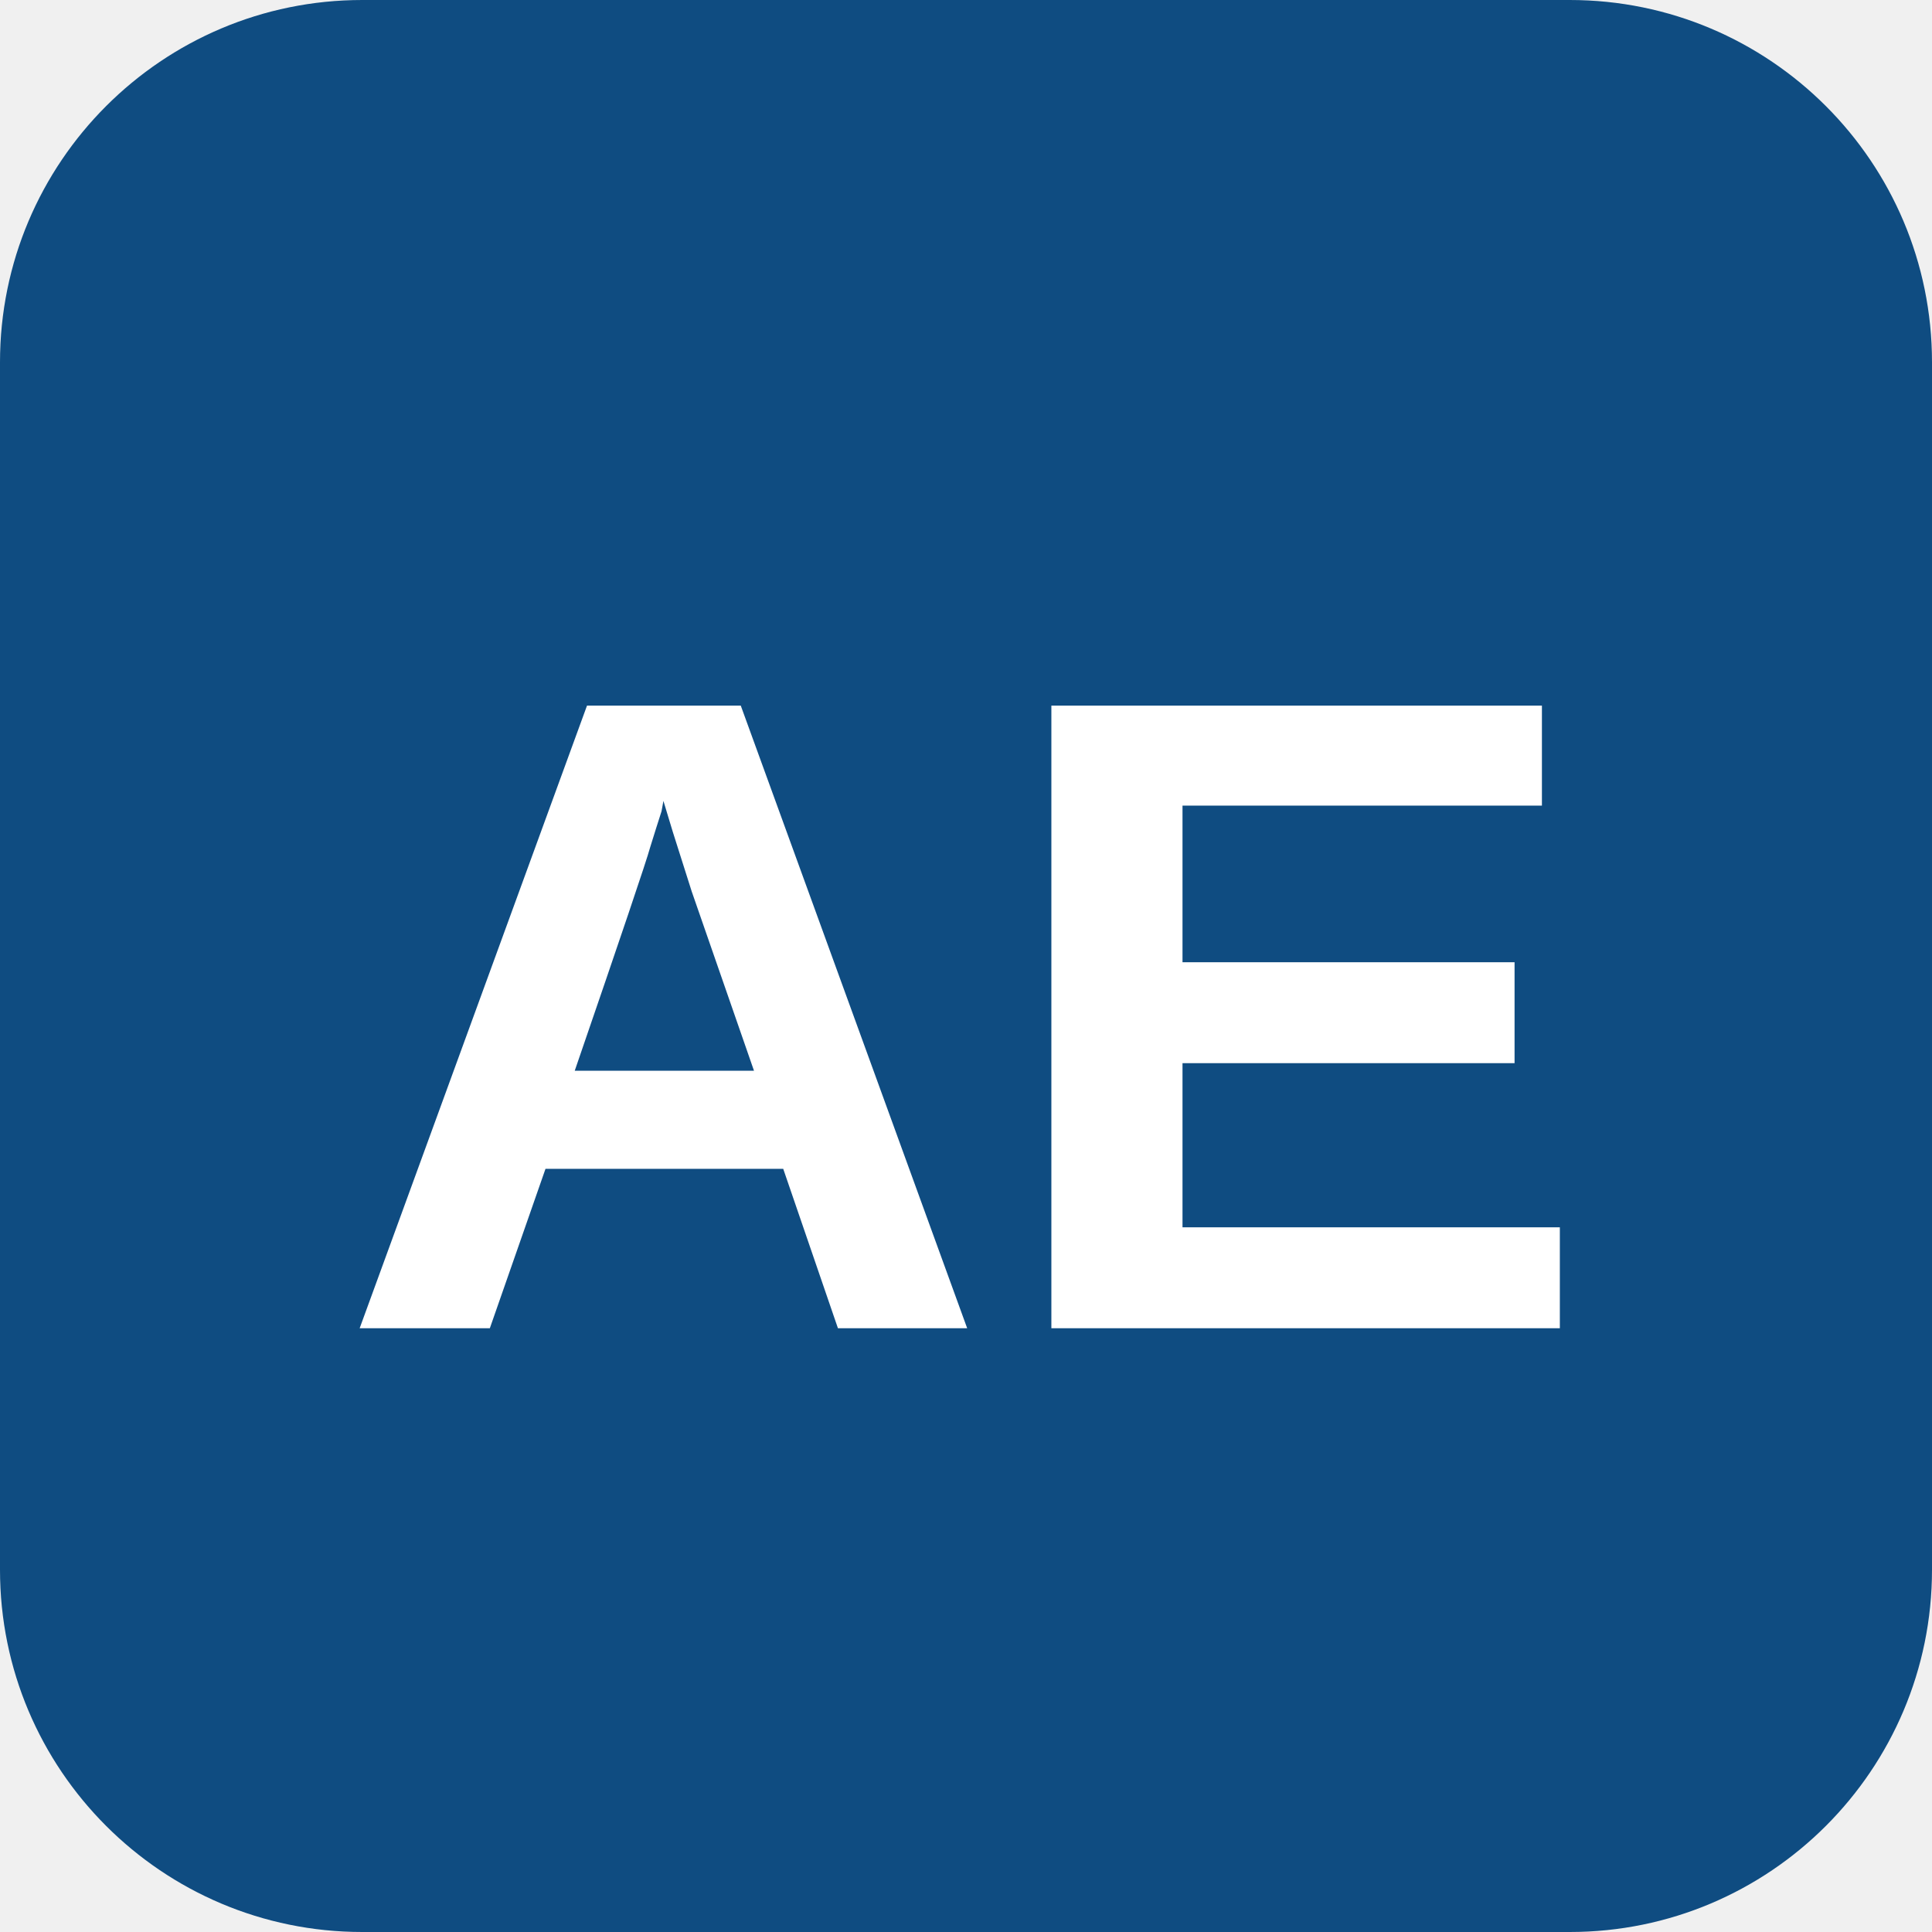
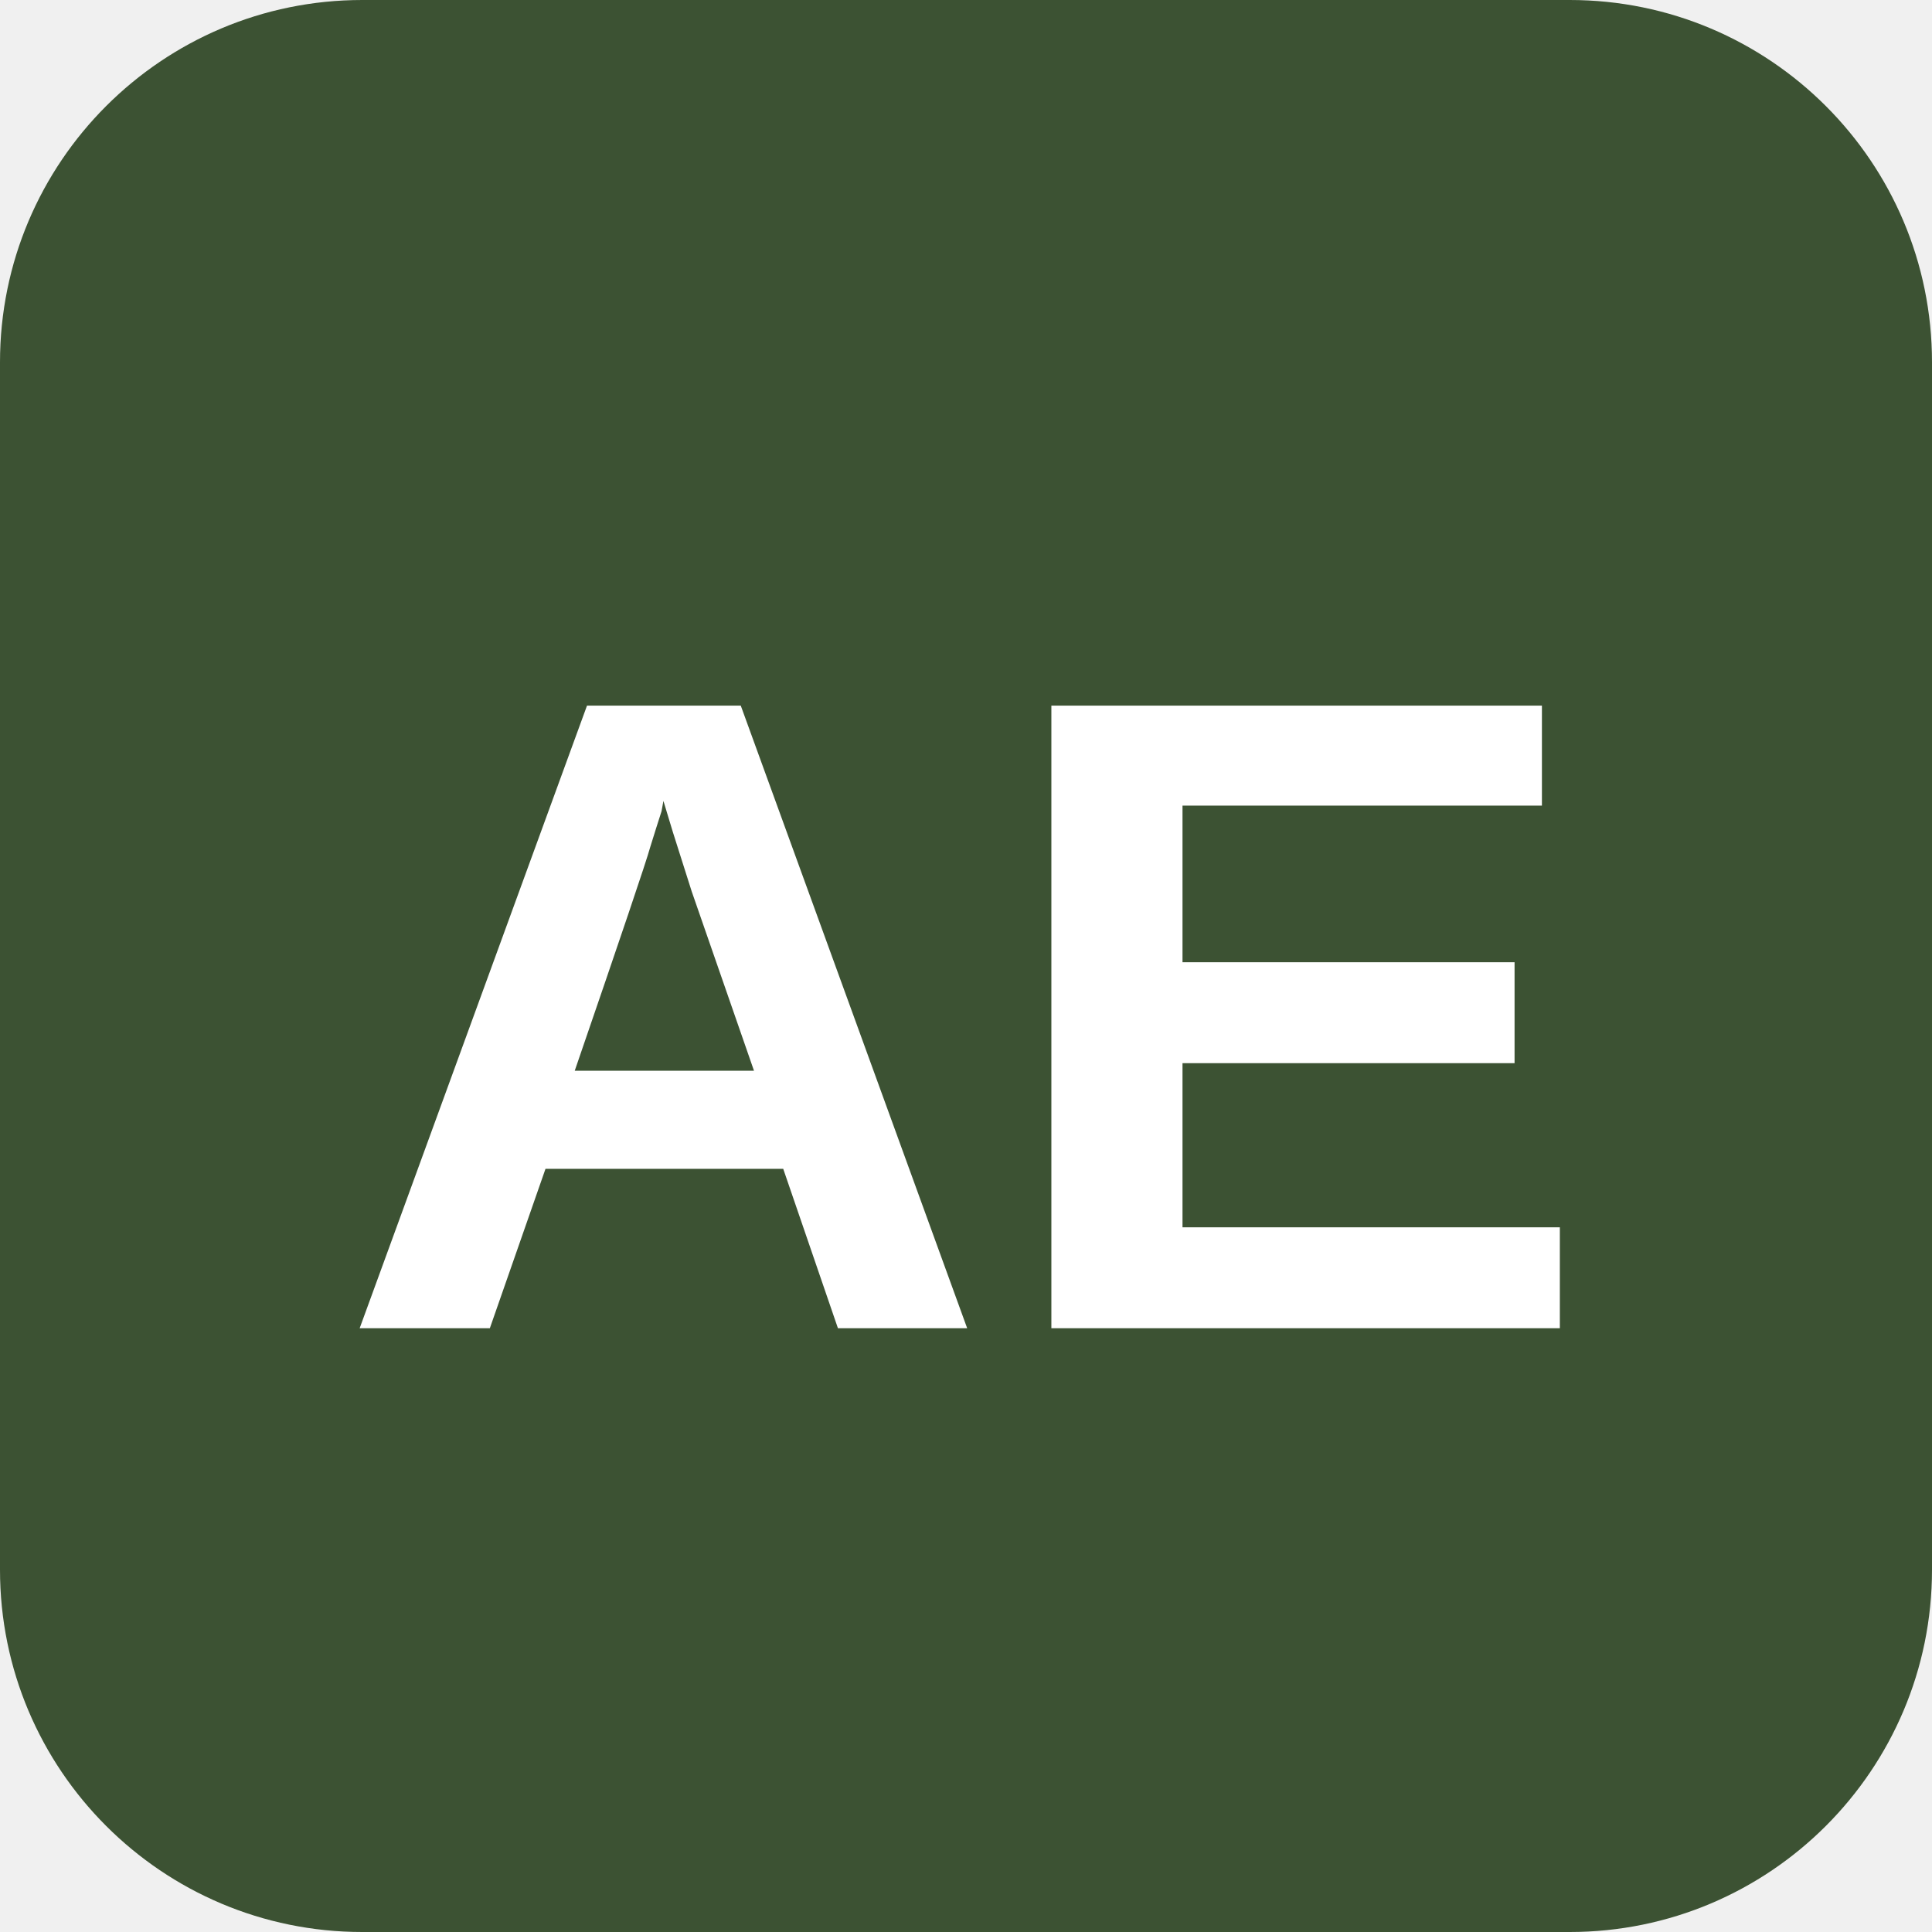
<svg xmlns="http://www.w3.org/2000/svg" viewBox="0 0 32 32">
-   <rect width="32" height="32" rx="6" fill="#0F4C81" />
+   <rect width="32" height="32" rx="6" fill="#3c5233" />
  <text x="16" y="22" text-anchor="middle" font-family="Arial,sans-serif" font-size="15" font-weight="700" fill="white">AE</text>
</svg>
